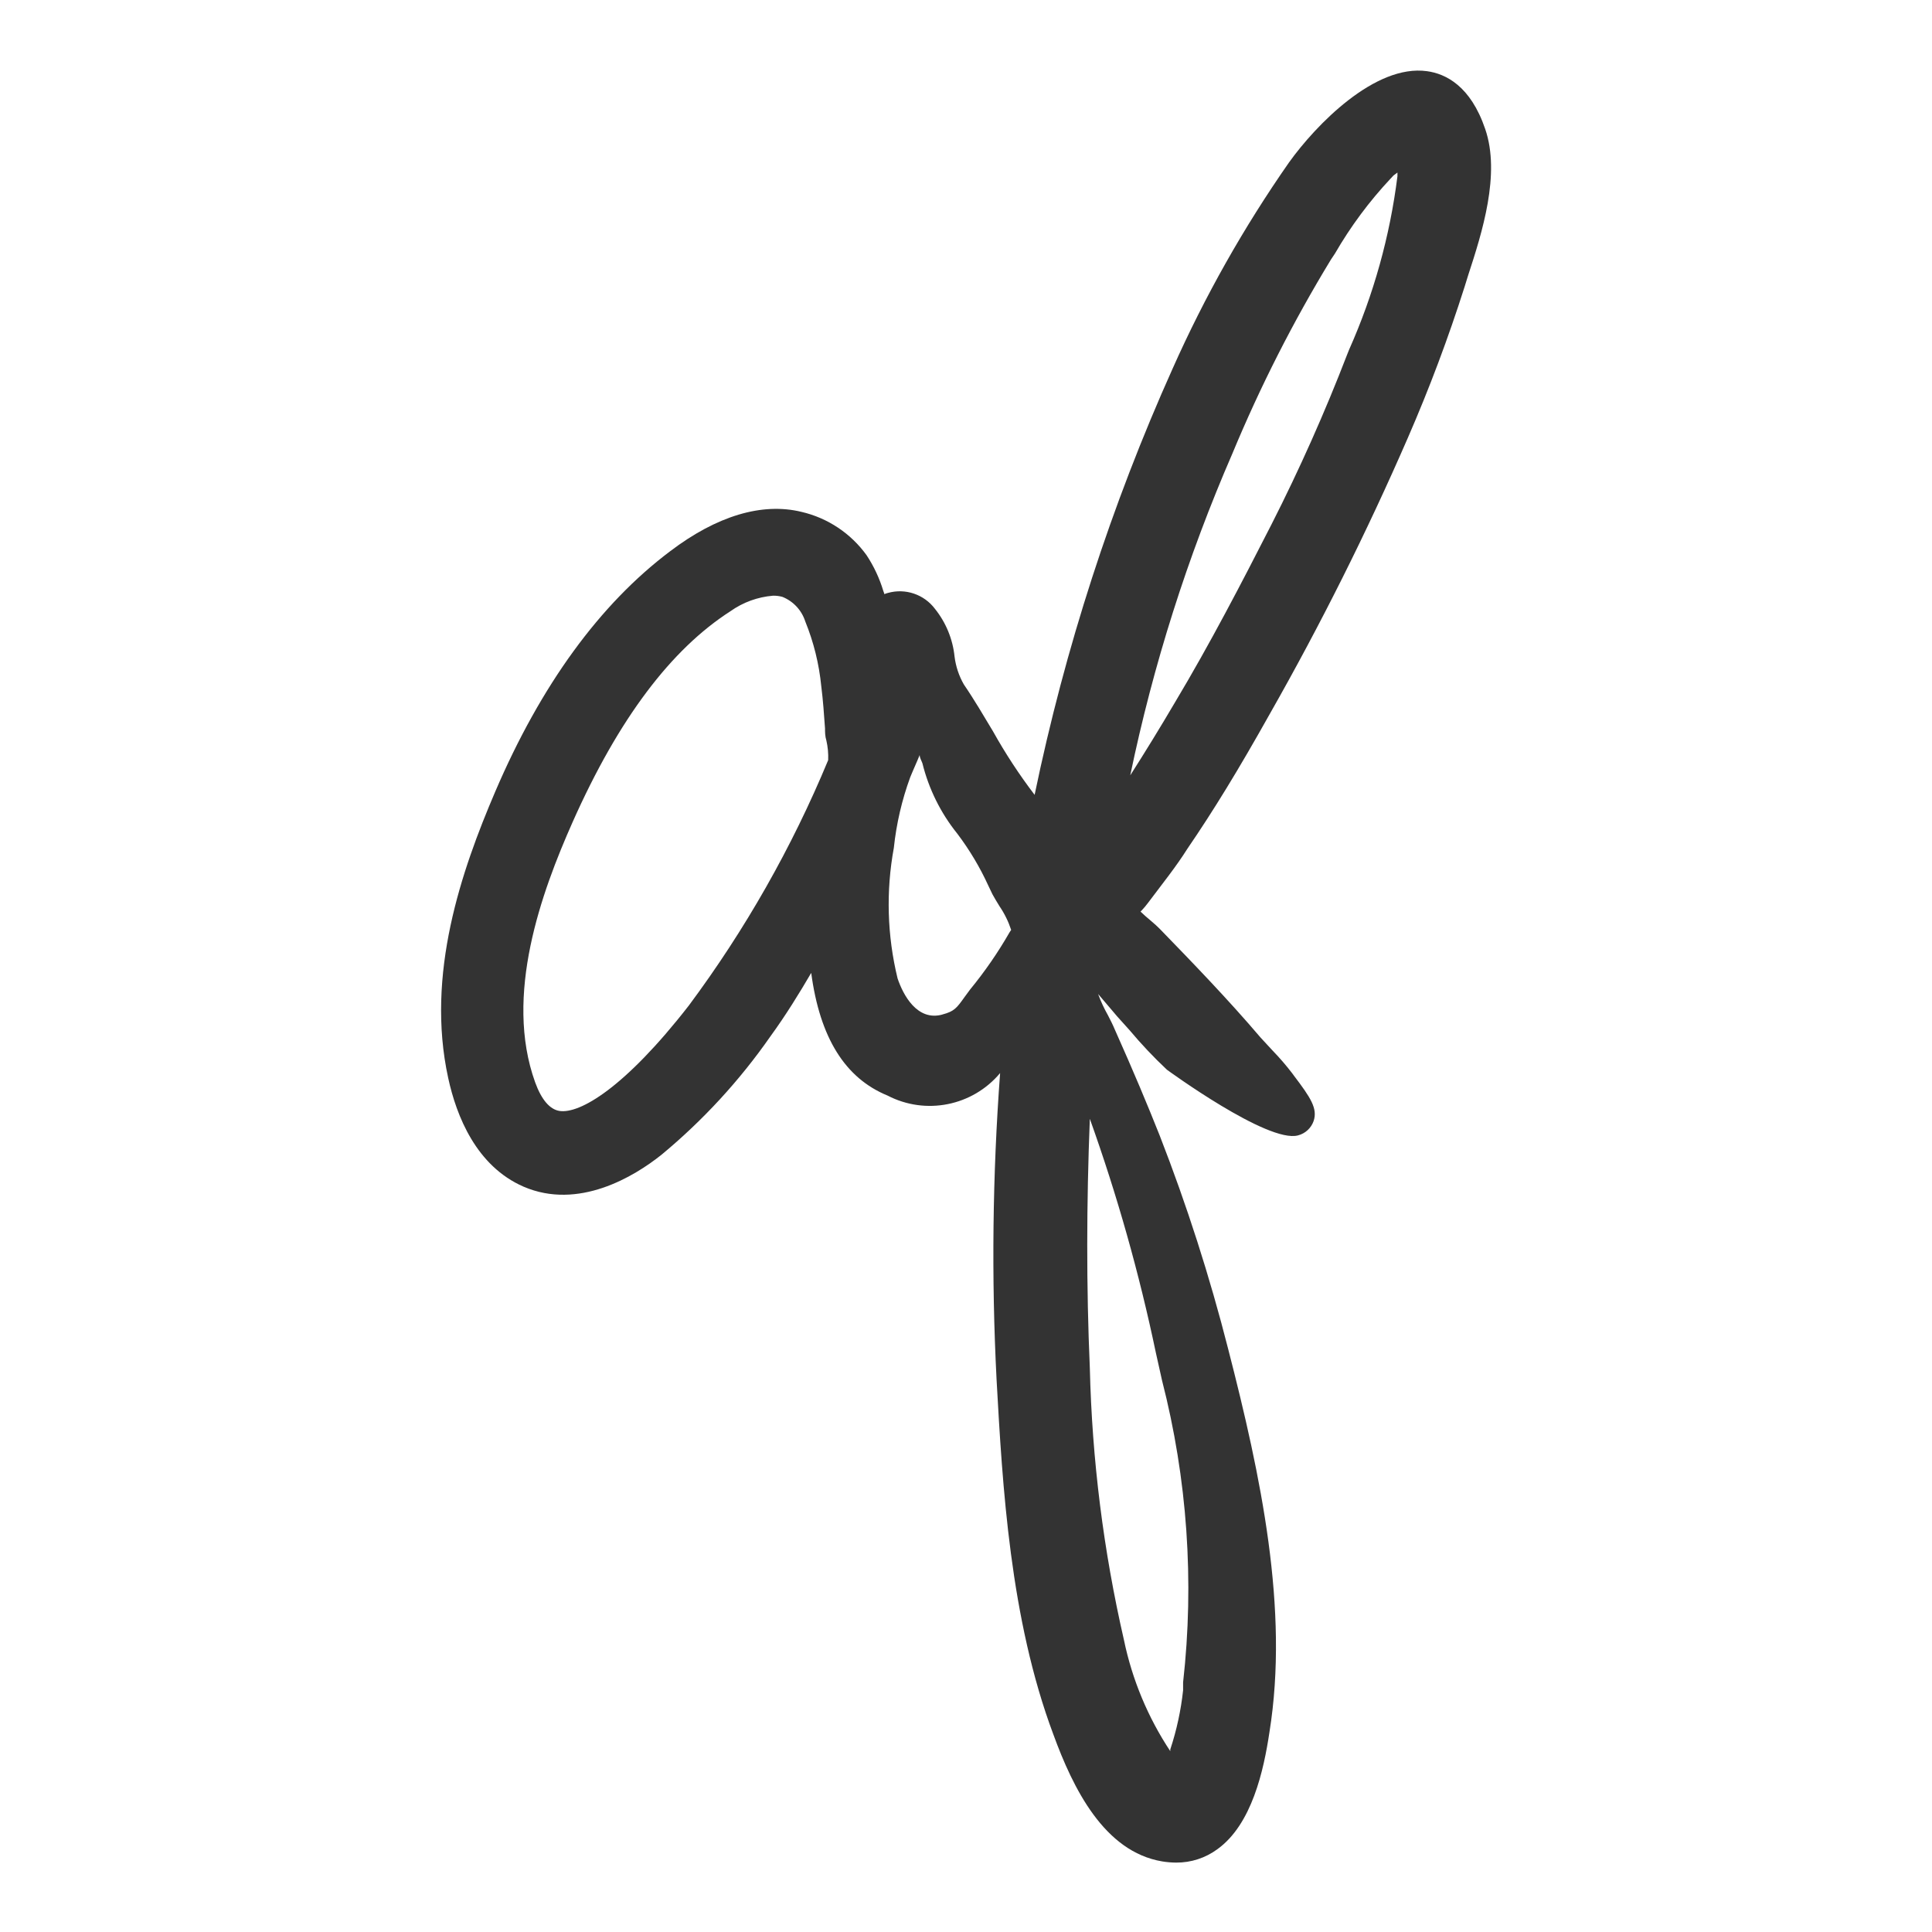
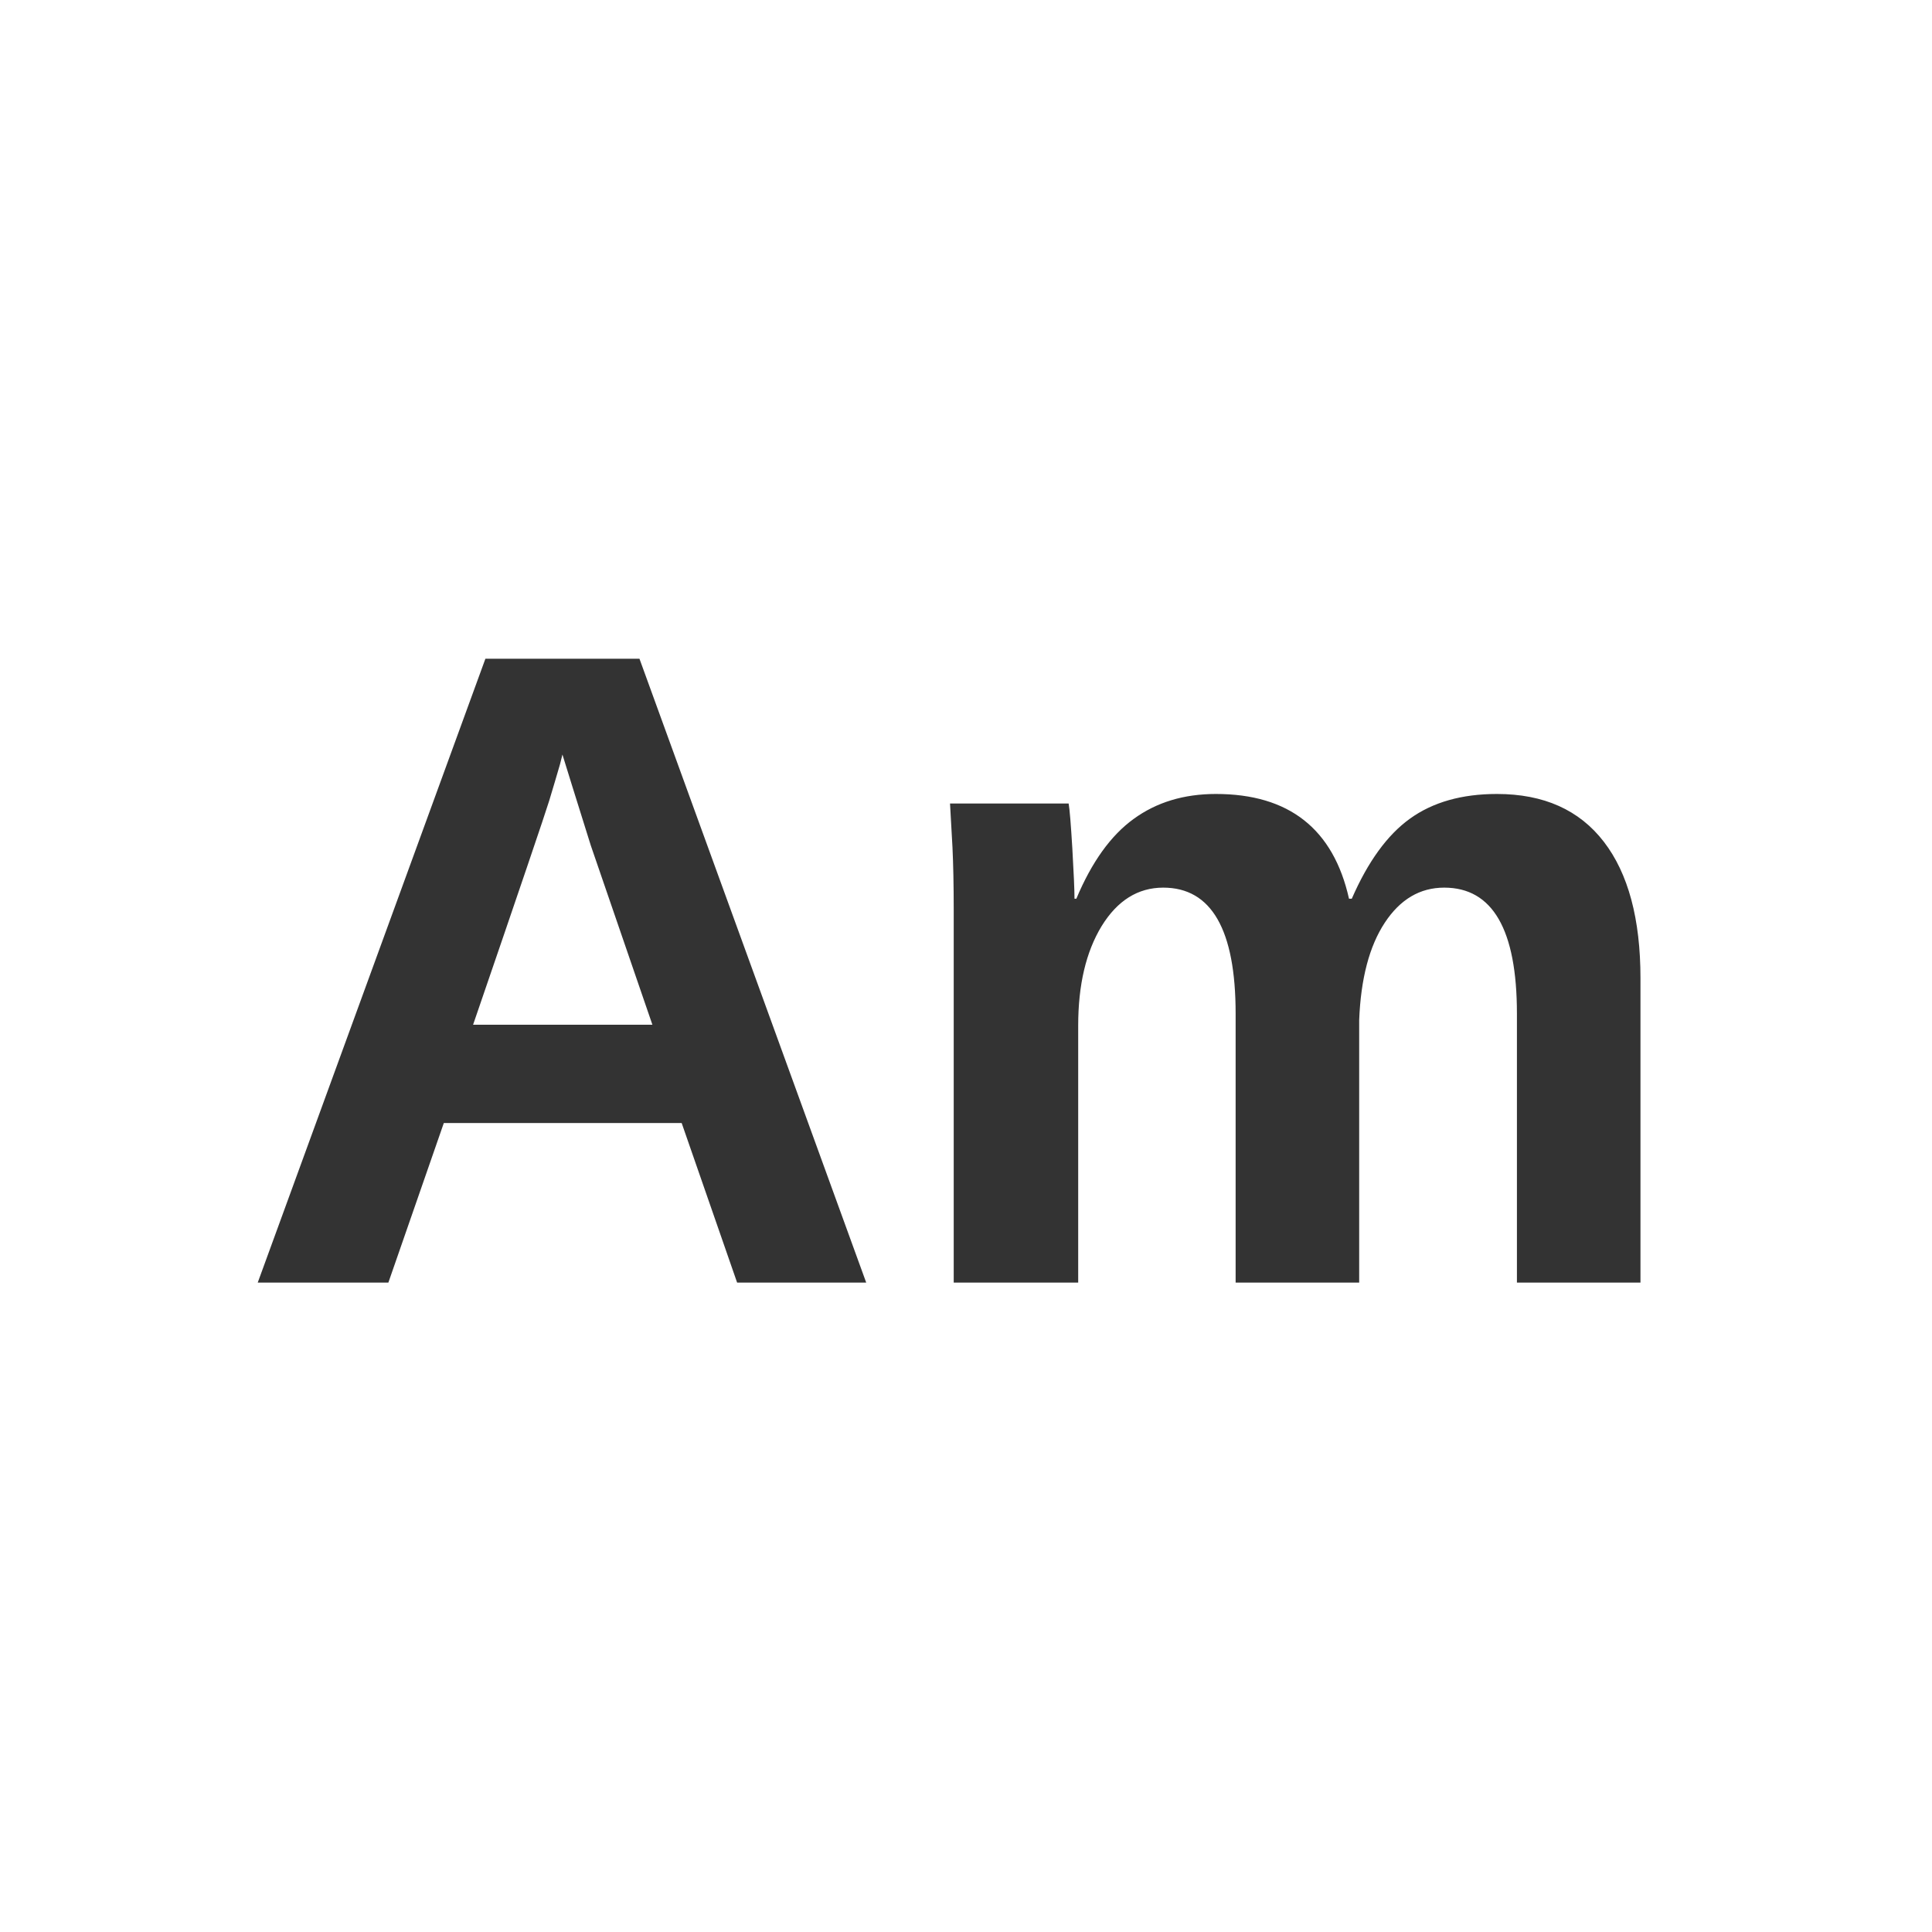
<svg xmlns="http://www.w3.org/2000/svg" viewBox="0 0 97.98 97.98">
  <style>.a{fill:#333}@media (prefers-color-scheme:dark){.a{fill:#eee}}</style>
-   <path d="M75.32,6.54c-.74-2.18-2-2.8-2.95-2.93-2.64-.37-5.64,2.73-7,4.63a63.11,63.11,0,0,0-5.9,10.45,104.63,104.63,0,0,0-7,21.62,27.09,27.09,0,0,1-2.11-3.22c-.47-.78-.94-1.59-1.48-2.38a3.78,3.78,0,0,1-.47-1.41,4.63,4.63,0,0,0-1-2.43,2.23,2.23,0,0,0-2.38-.8,1.27,1.27,0,0,0-.18.06.88.88,0,0,0-.05-.15,6.92,6.92,0,0,0-.85-1.82,5.64,5.64,0,0,0-3.3-2.2c-2-.49-4.3.2-6.67,2-3.56,2.68-6.55,6.78-8.87,12.2-1.71,4-3.53,9.25-2.38,14.51.42,1.94,1.43,4.47,3.82,5.51,2.78,1.2,5.6-.5,7-1.62a30.27,30.27,0,0,0,5.52-6c.78-1.07,1.48-2.21,2.07-3.22.44,3.29,1.72,5.34,3.87,6.22a4.65,4.65,0,0,0,5.71-1.14,124,124,0,0,0-.18,15.54c.3,5.4.68,12.13,2.88,18,1,2.74,2.58,5.95,5.52,6.44a4.44,4.44,0,0,0,.71.06,3.48,3.48,0,0,0,2.09-.68c1.75-1.26,2.35-4,2.64-5.94,1-6.23-.44-13-2.09-19.41a92.84,92.84,0,0,0-3.48-10.85c-.62-1.56-1.31-3.21-2.27-5.36-.1-.24-.22-.48-.35-.73a7.1,7.1,0,0,1-.5-1.08l.63.74.34.4.63.7a23.08,23.08,0,0,0,1.89,2S64.3,58,65.83,57.58a1.14,1.14,0,0,0,.79-.73c.21-.63-.15-1.18-1-2.3l-.08-.11a13.06,13.06,0,0,0-1-1.16l-.61-.66c-1.66-1.95-3.45-3.8-5.12-5.52-.11-.11-.26-.25-.44-.4s-.4-.34-.53-.47l.08-.08q.15-.16.3-.36c.75-1,1.42-1.83,2-2.75,1.3-1.9,2.59-4,4.18-6.84a146.85,146.85,0,0,0,7-14,79.53,79.53,0,0,0,2.88-7.67l.18-.58C75.16,11.81,76.11,8.83,75.32,6.54ZM42,38.55A58.25,58.25,0,0,1,34.93,51c-3.26,4.19-5.54,5.5-6.56,5.34-.49-.08-.91-.57-1.23-1.45-1.59-4.41.32-9.64,1.9-13.2,2.34-5.26,5-8.76,8-10.69a4.34,4.34,0,0,1,2.17-.79,1.73,1.73,0,0,1,.47.06,2,2,0,0,1,1.16,1.25,11.78,11.78,0,0,1,.81,3.28c.09.71.14,1.43.19,2.14,0,.19,0,.39.07.62A3.75,3.75,0,0,1,42,38.55Zm5.8,12.9c-1.29.36-2-1-2.28-1.83A15.85,15.85,0,0,1,45.33,43a15,15,0,0,1,.83-3.58c.08-.2.17-.4.26-.61s.15-.34.22-.52c0,.14.09.28.14.42a9.23,9.23,0,0,0,1.77,3.57,14.07,14.07,0,0,1,1.57,2.63l.21.44c.09.17.22.38.36.61a4.76,4.76,0,0,1,.59,1.2l-.08.12a21.1,21.1,0,0,1-2,2.9l-.28.38C48.52,51.12,48.4,51.29,47.79,51.45ZM70.87,8.75v.19a31.12,31.12,0,0,1-2.45,8.79l-.1.25a92.25,92.25,0,0,1-3.84,8.62c-1.5,2.94-3.12,6.06-4.88,9-.77,1.31-1.52,2.53-2.28,3.72A83.56,83.56,0,0,1,62.5,23a72.09,72.09,0,0,1,5-9.84l.2-.3a20.7,20.7,0,0,1,2.82-3.8l.15-.16ZM60,85.32l0,.4a14.47,14.47,0,0,1-.65,3l0,.09A16.15,16.15,0,0,1,57,83.17a68.92,68.92,0,0,1-1.73-13.79c-.18-4.12-.17-8.36,0-12.64a89.71,89.71,0,0,1,3.35,11.87L58.93,70A42.5,42.5,0,0,1,60,85.32ZM71.86,9ZM42,45.88Z" class="a" />
+   <text x="48.99" y="52" text-anchor="middle" dominant-baseline="middle" font-family="Arial, Helvetica, sans-serif" font-weight="700" font-size="46" class="a">Am</text>
</svg>
